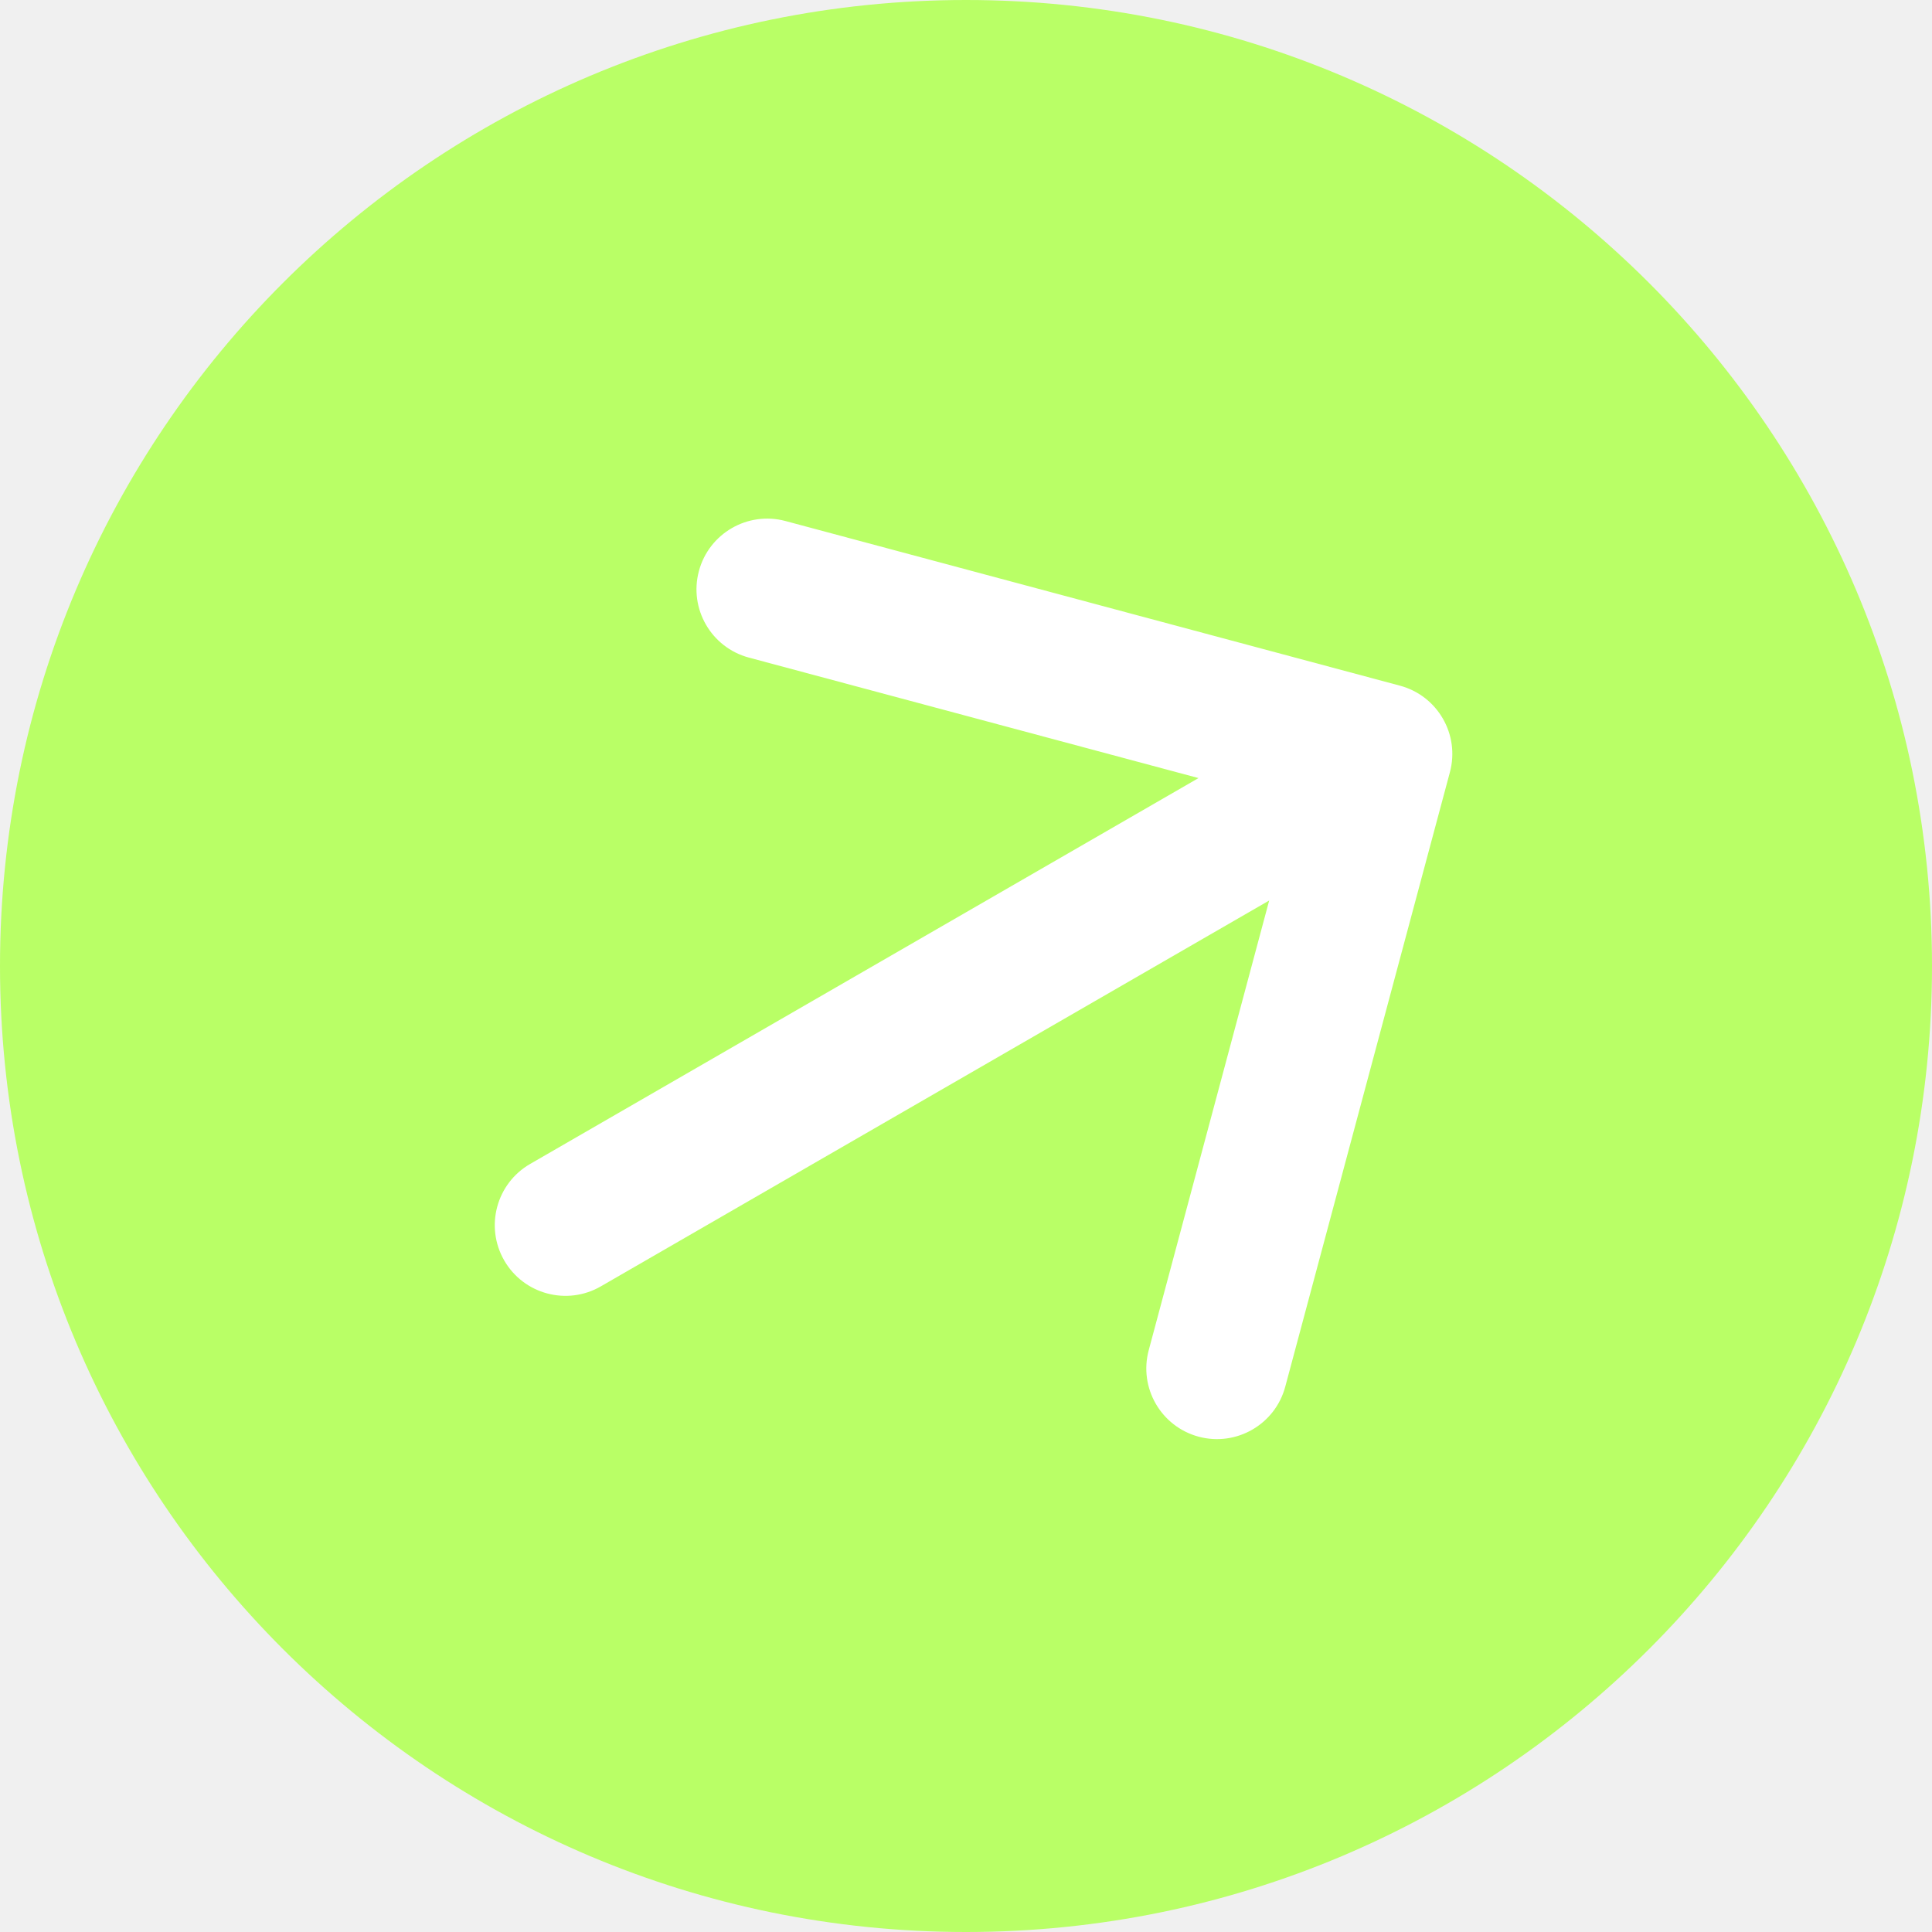
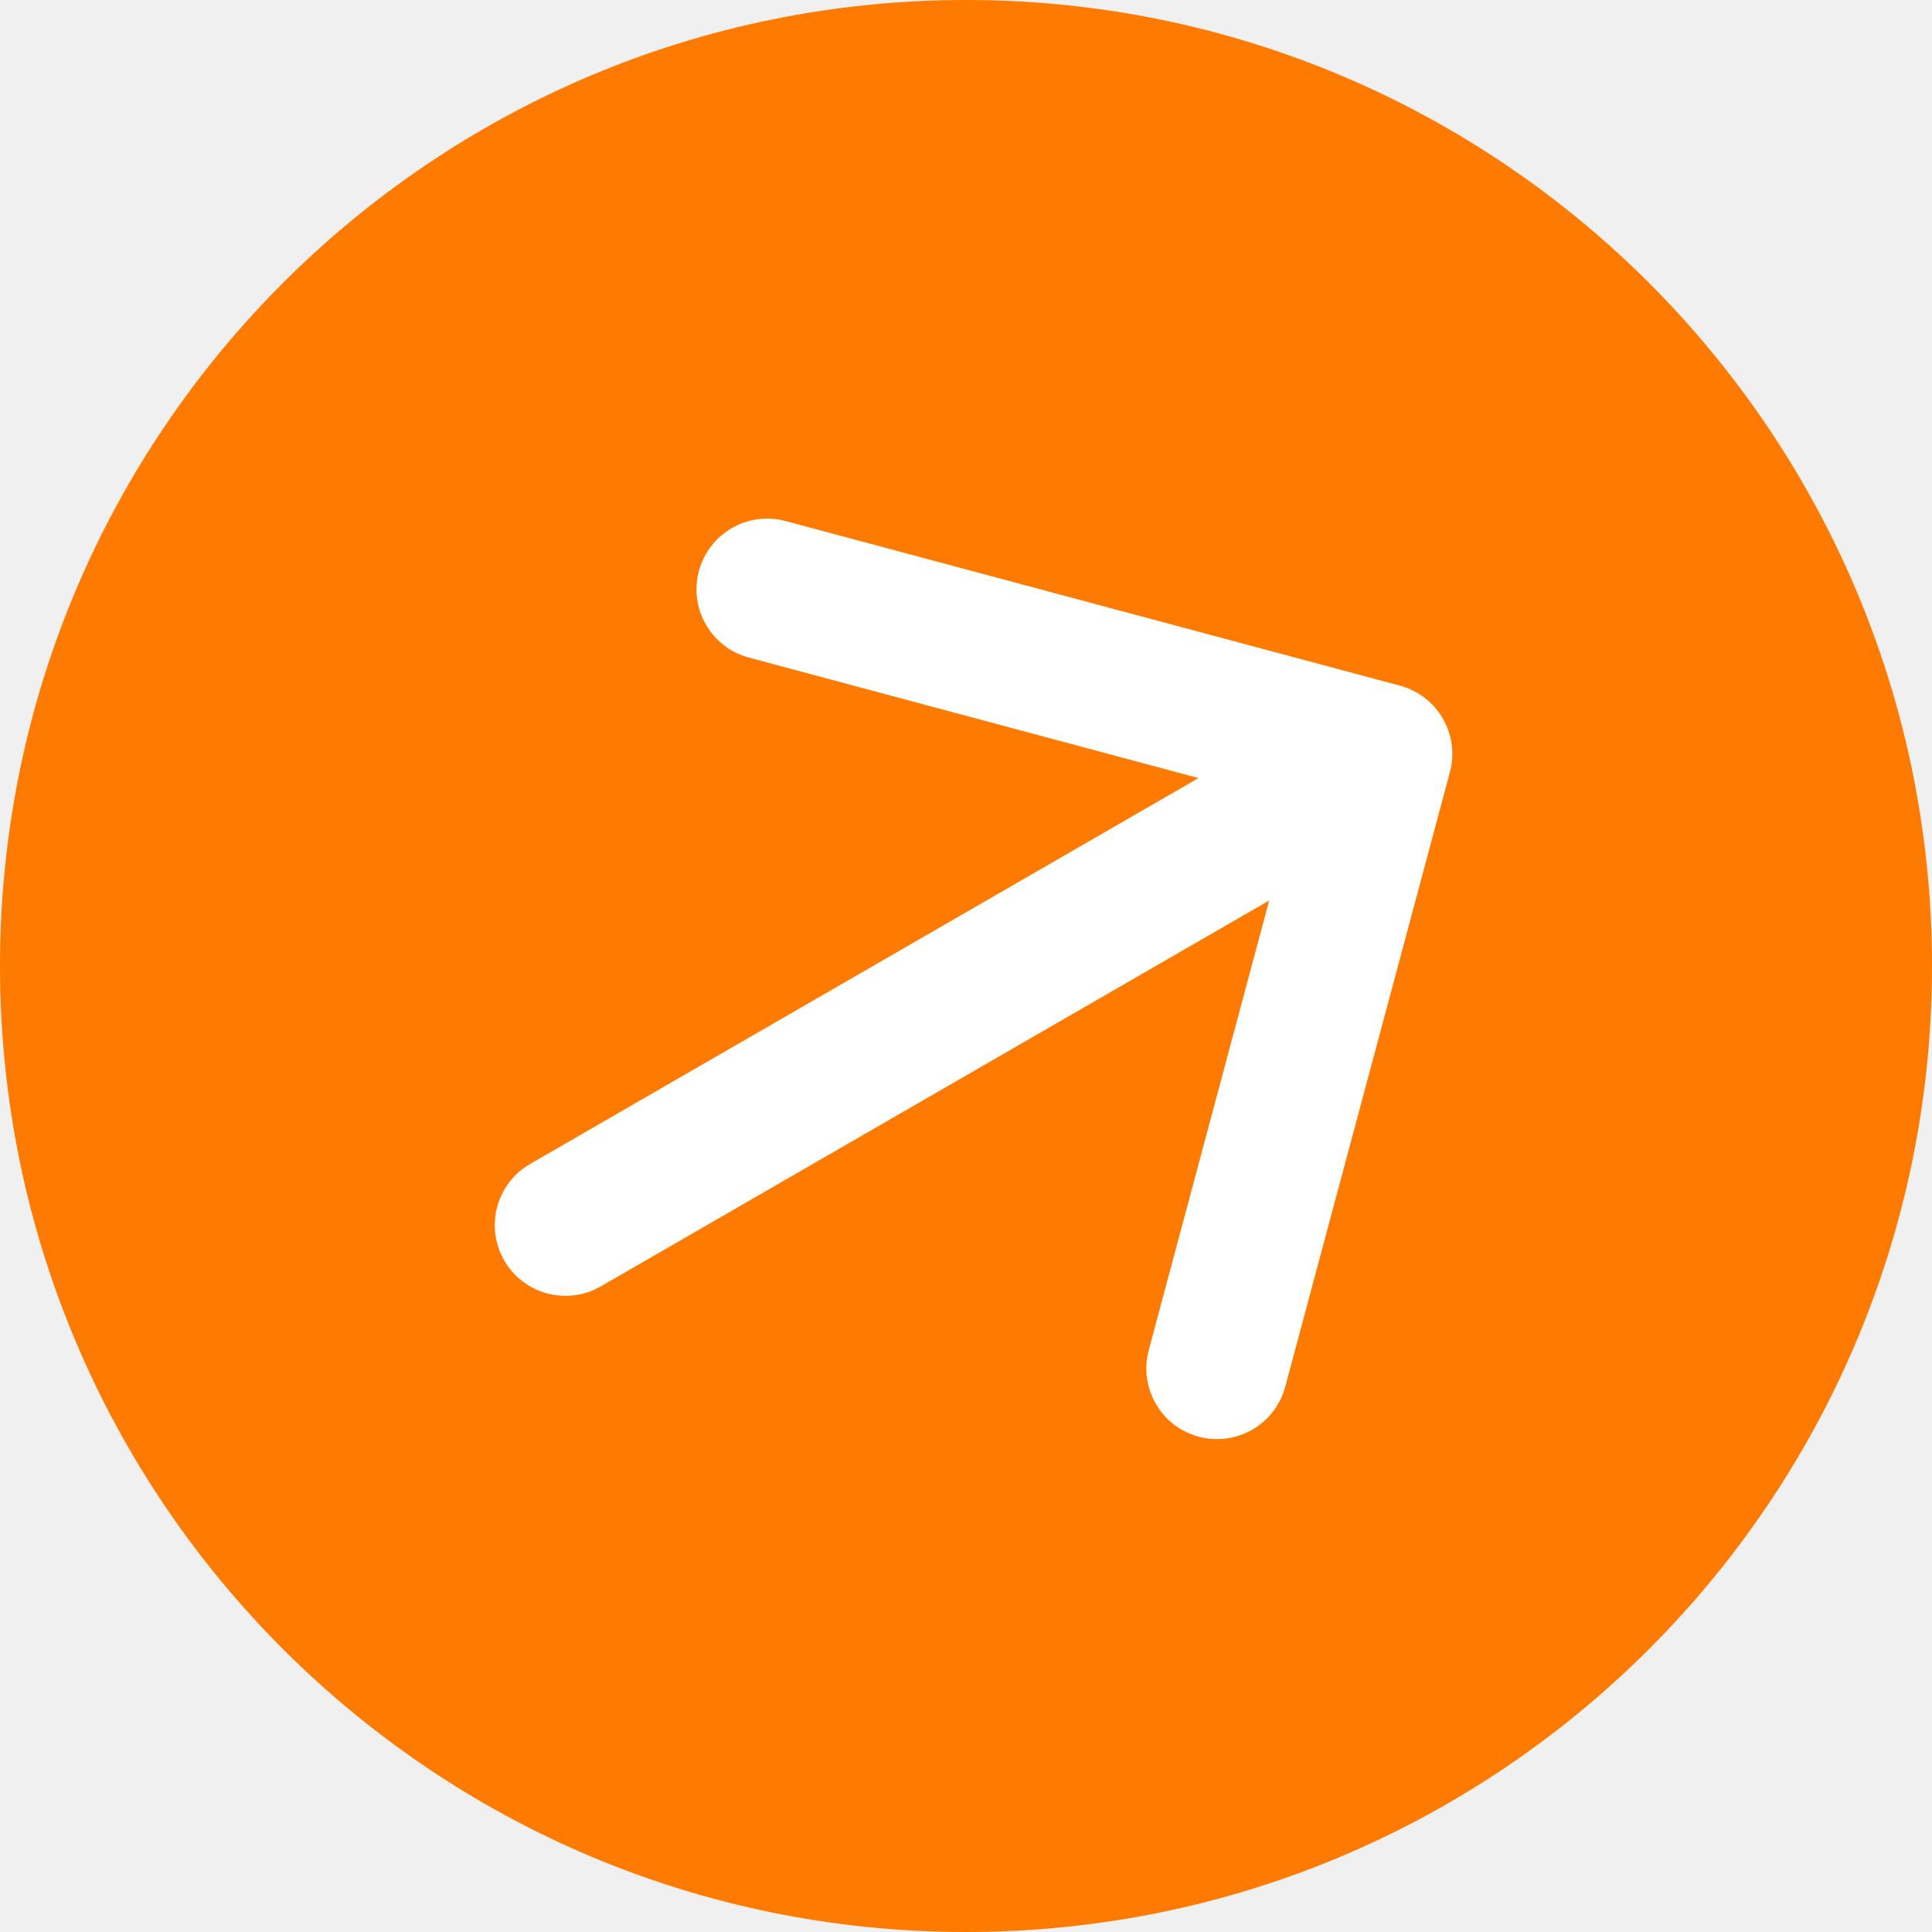
<svg xmlns="http://www.w3.org/2000/svg" width="41" height="41" viewBox="0 0 41 41" fill="none">
-   <circle cx="20.5" cy="20.5" r="20.5" fill="#B9FF66" />
+   <circle cx="20.5" cy="20.5" r="20.5" fill="#FF7A00" />
  <path d="M11.25 24.701C10.533 25.115 10.287 26.032 10.701 26.75C11.115 27.467 12.033 27.713 12.75 27.299L11.25 24.701ZM30.769 16.388C30.984 15.588 30.509 14.765 29.709 14.551L16.669 11.057C15.869 10.843 15.046 11.318 14.832 12.118C14.617 12.918 15.092 13.74 15.892 13.955L27.483 17.061L24.378 28.652C24.163 29.452 24.638 30.274 25.438 30.489C26.238 30.703 27.061 30.228 27.275 29.428L30.769 16.388ZM12.75 27.299L30.071 17.299L28.571 14.701L11.25 24.701L12.75 27.299Z" fill="white" />
</svg>
